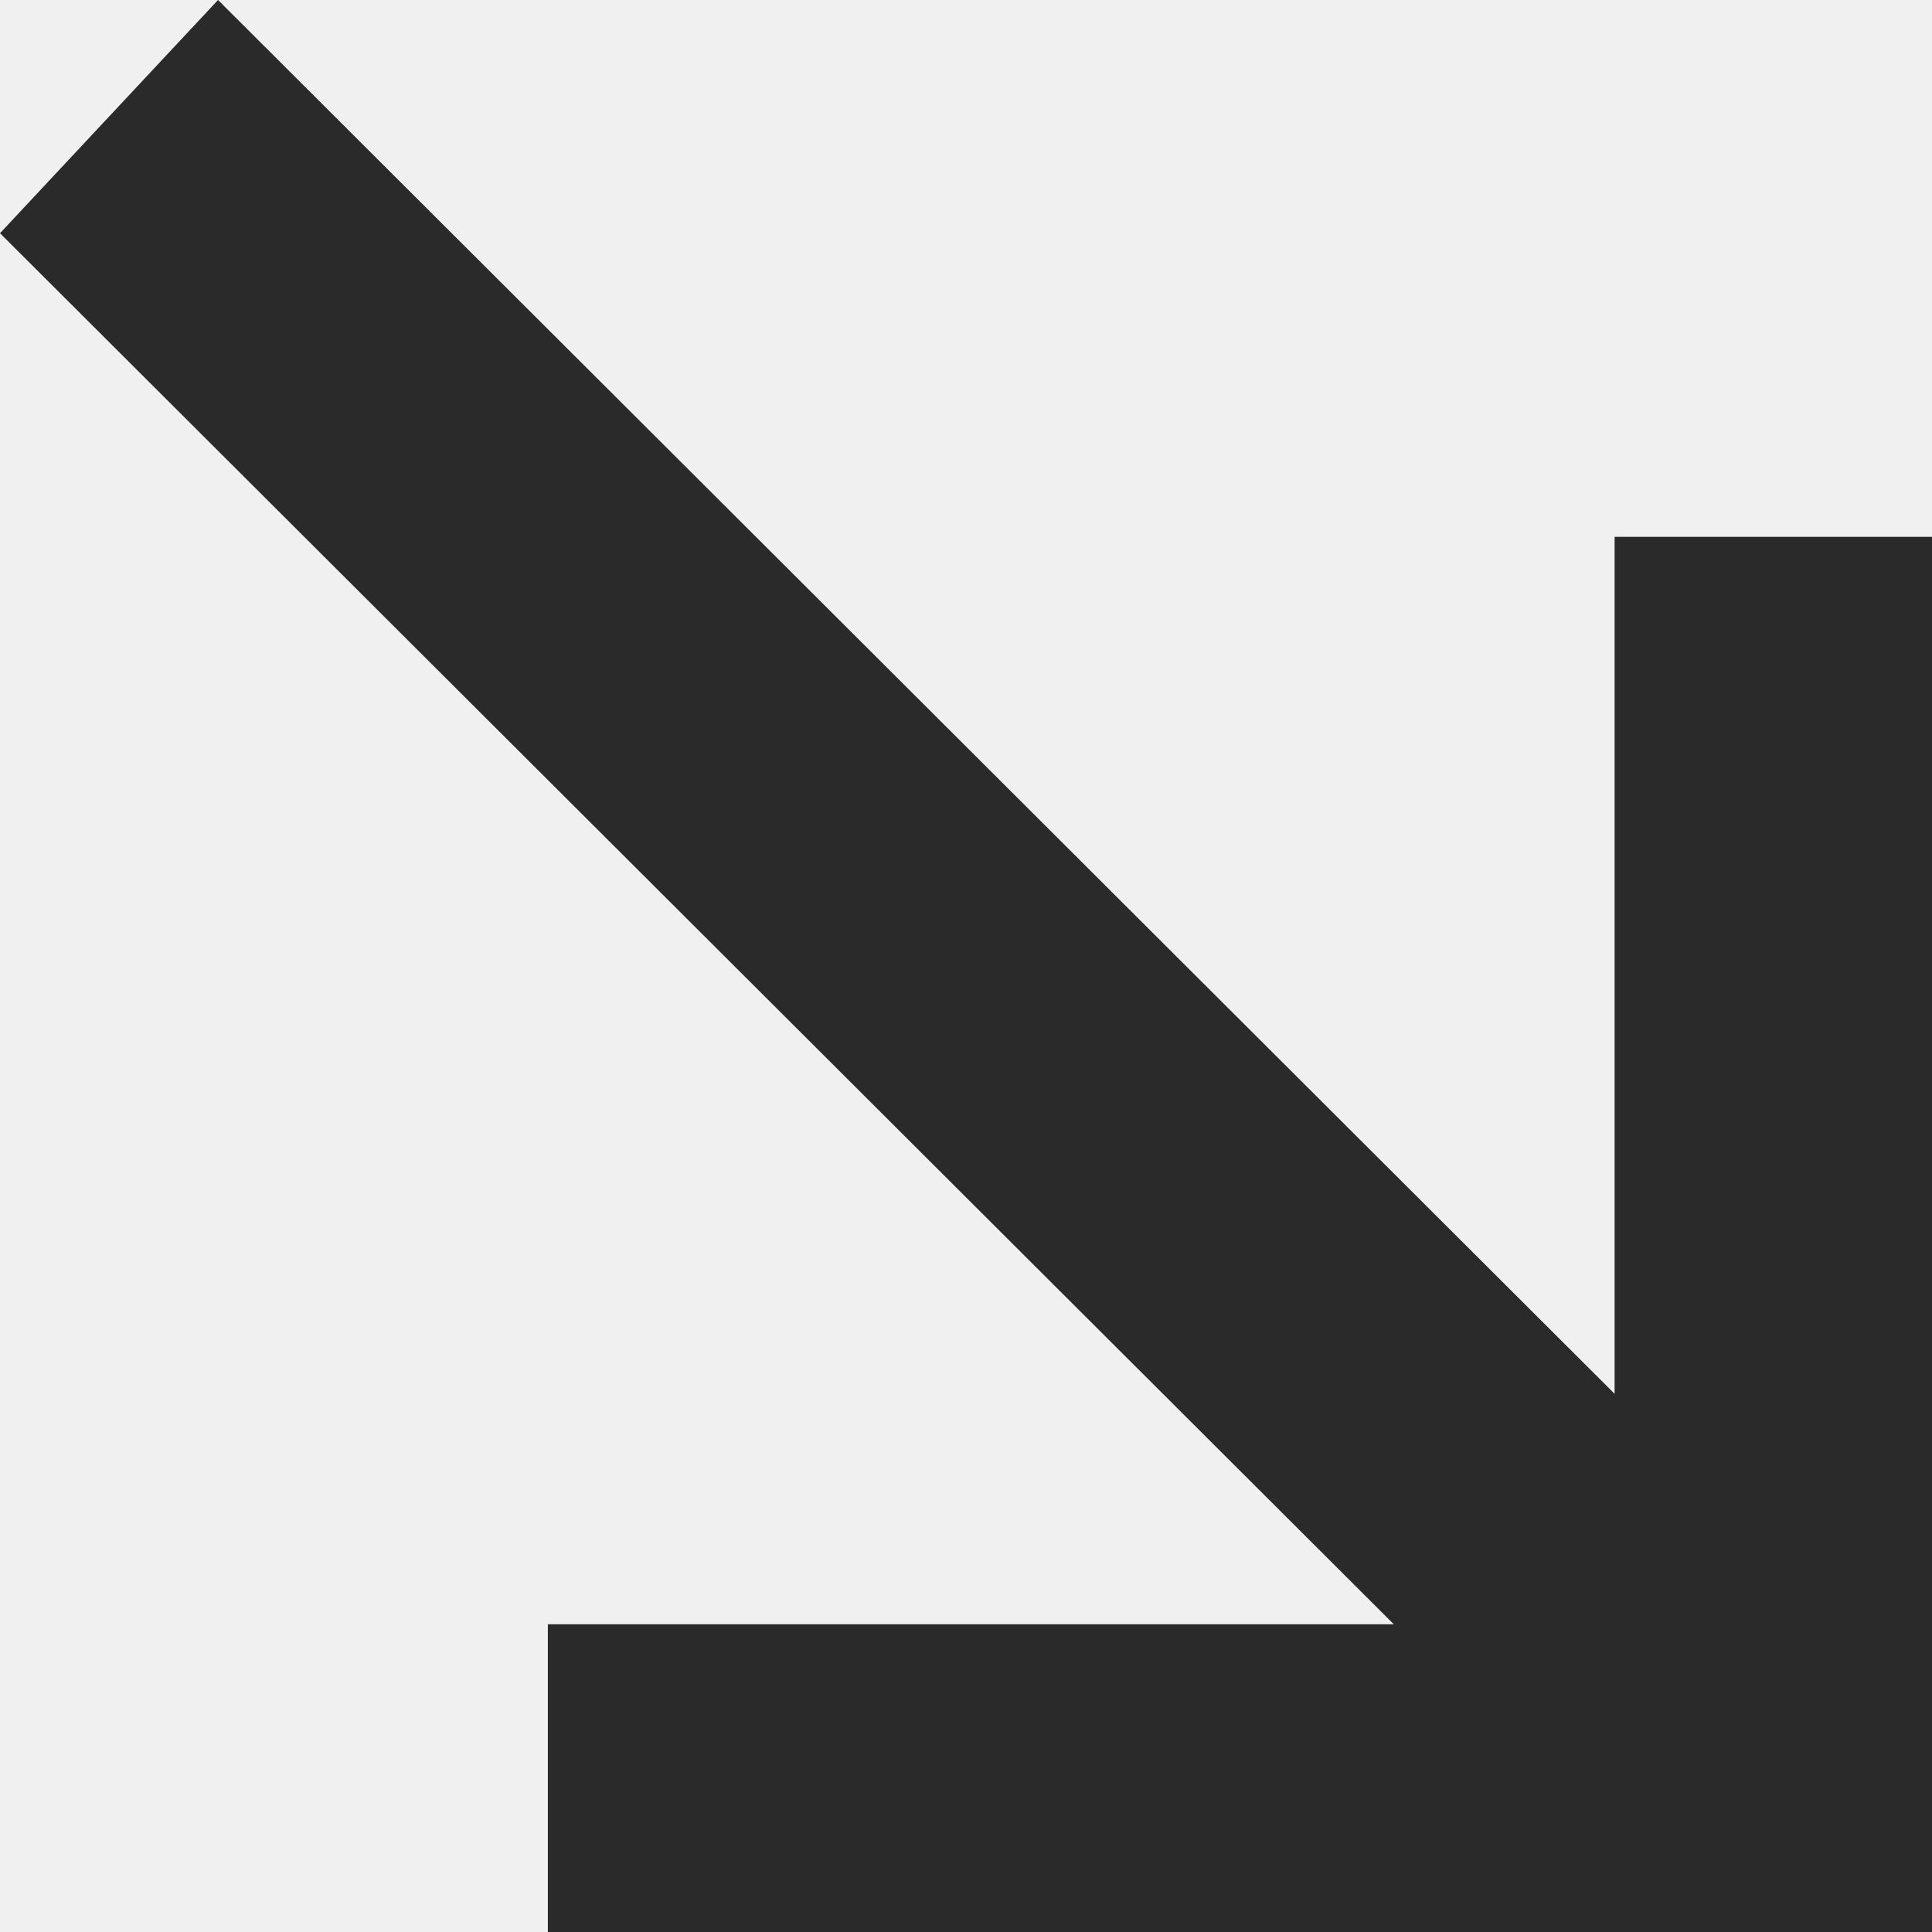
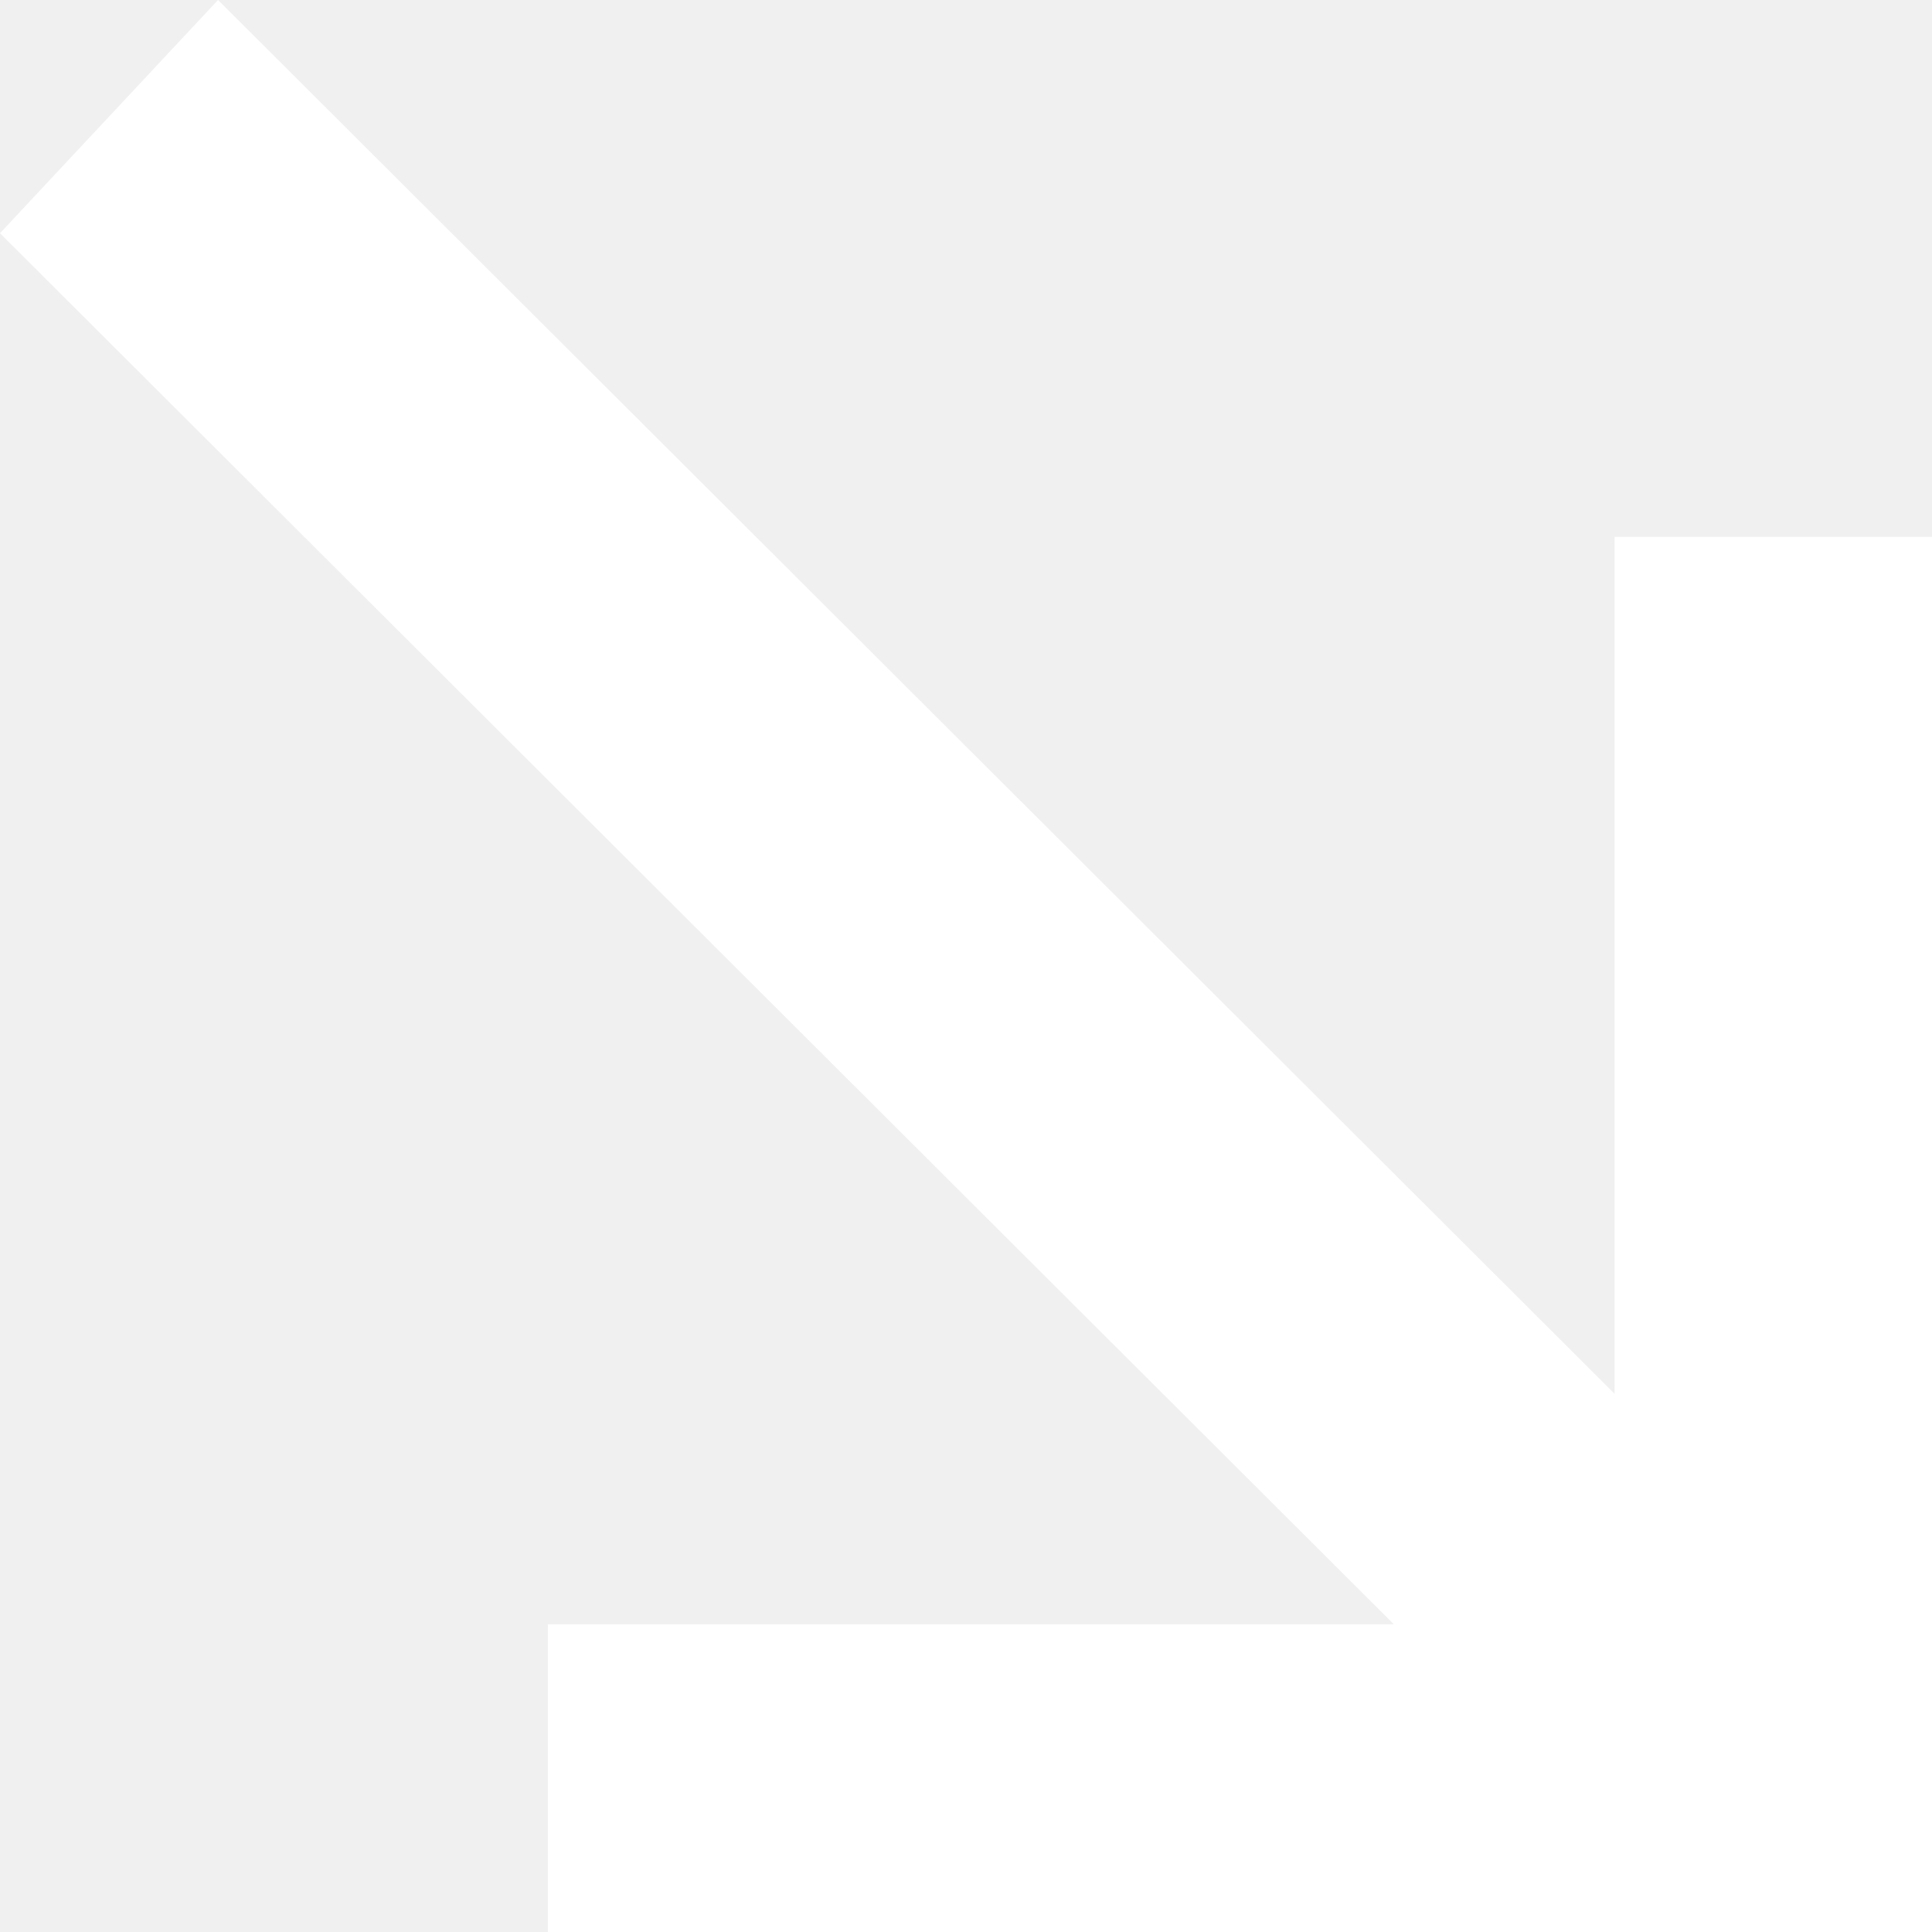
<svg xmlns="http://www.w3.org/2000/svg" width="14" height="14" viewBox="0 0 14 14" fill="none">
  <g clip-path="url(#clip0_6_330)">
-     <path d="M0 1.69L10.1 11.77H3.97V14H14V3.89H11.7V10.1L1.58 0L0 1.69Z" fill="#2A2A2A" />
+     <path fill="#FFF" d="M0 1.69L10.1 11.77H3.97V14H14V3.89H11.7V10.1L1.58 0L0 1.69Z" />
  </g>
-   <defs>
-     <clipPath id="clip0_6_330">
-       <rect width="14" height="14" fill="white" />
-     </clipPath>
-   </defs>
</svg>
